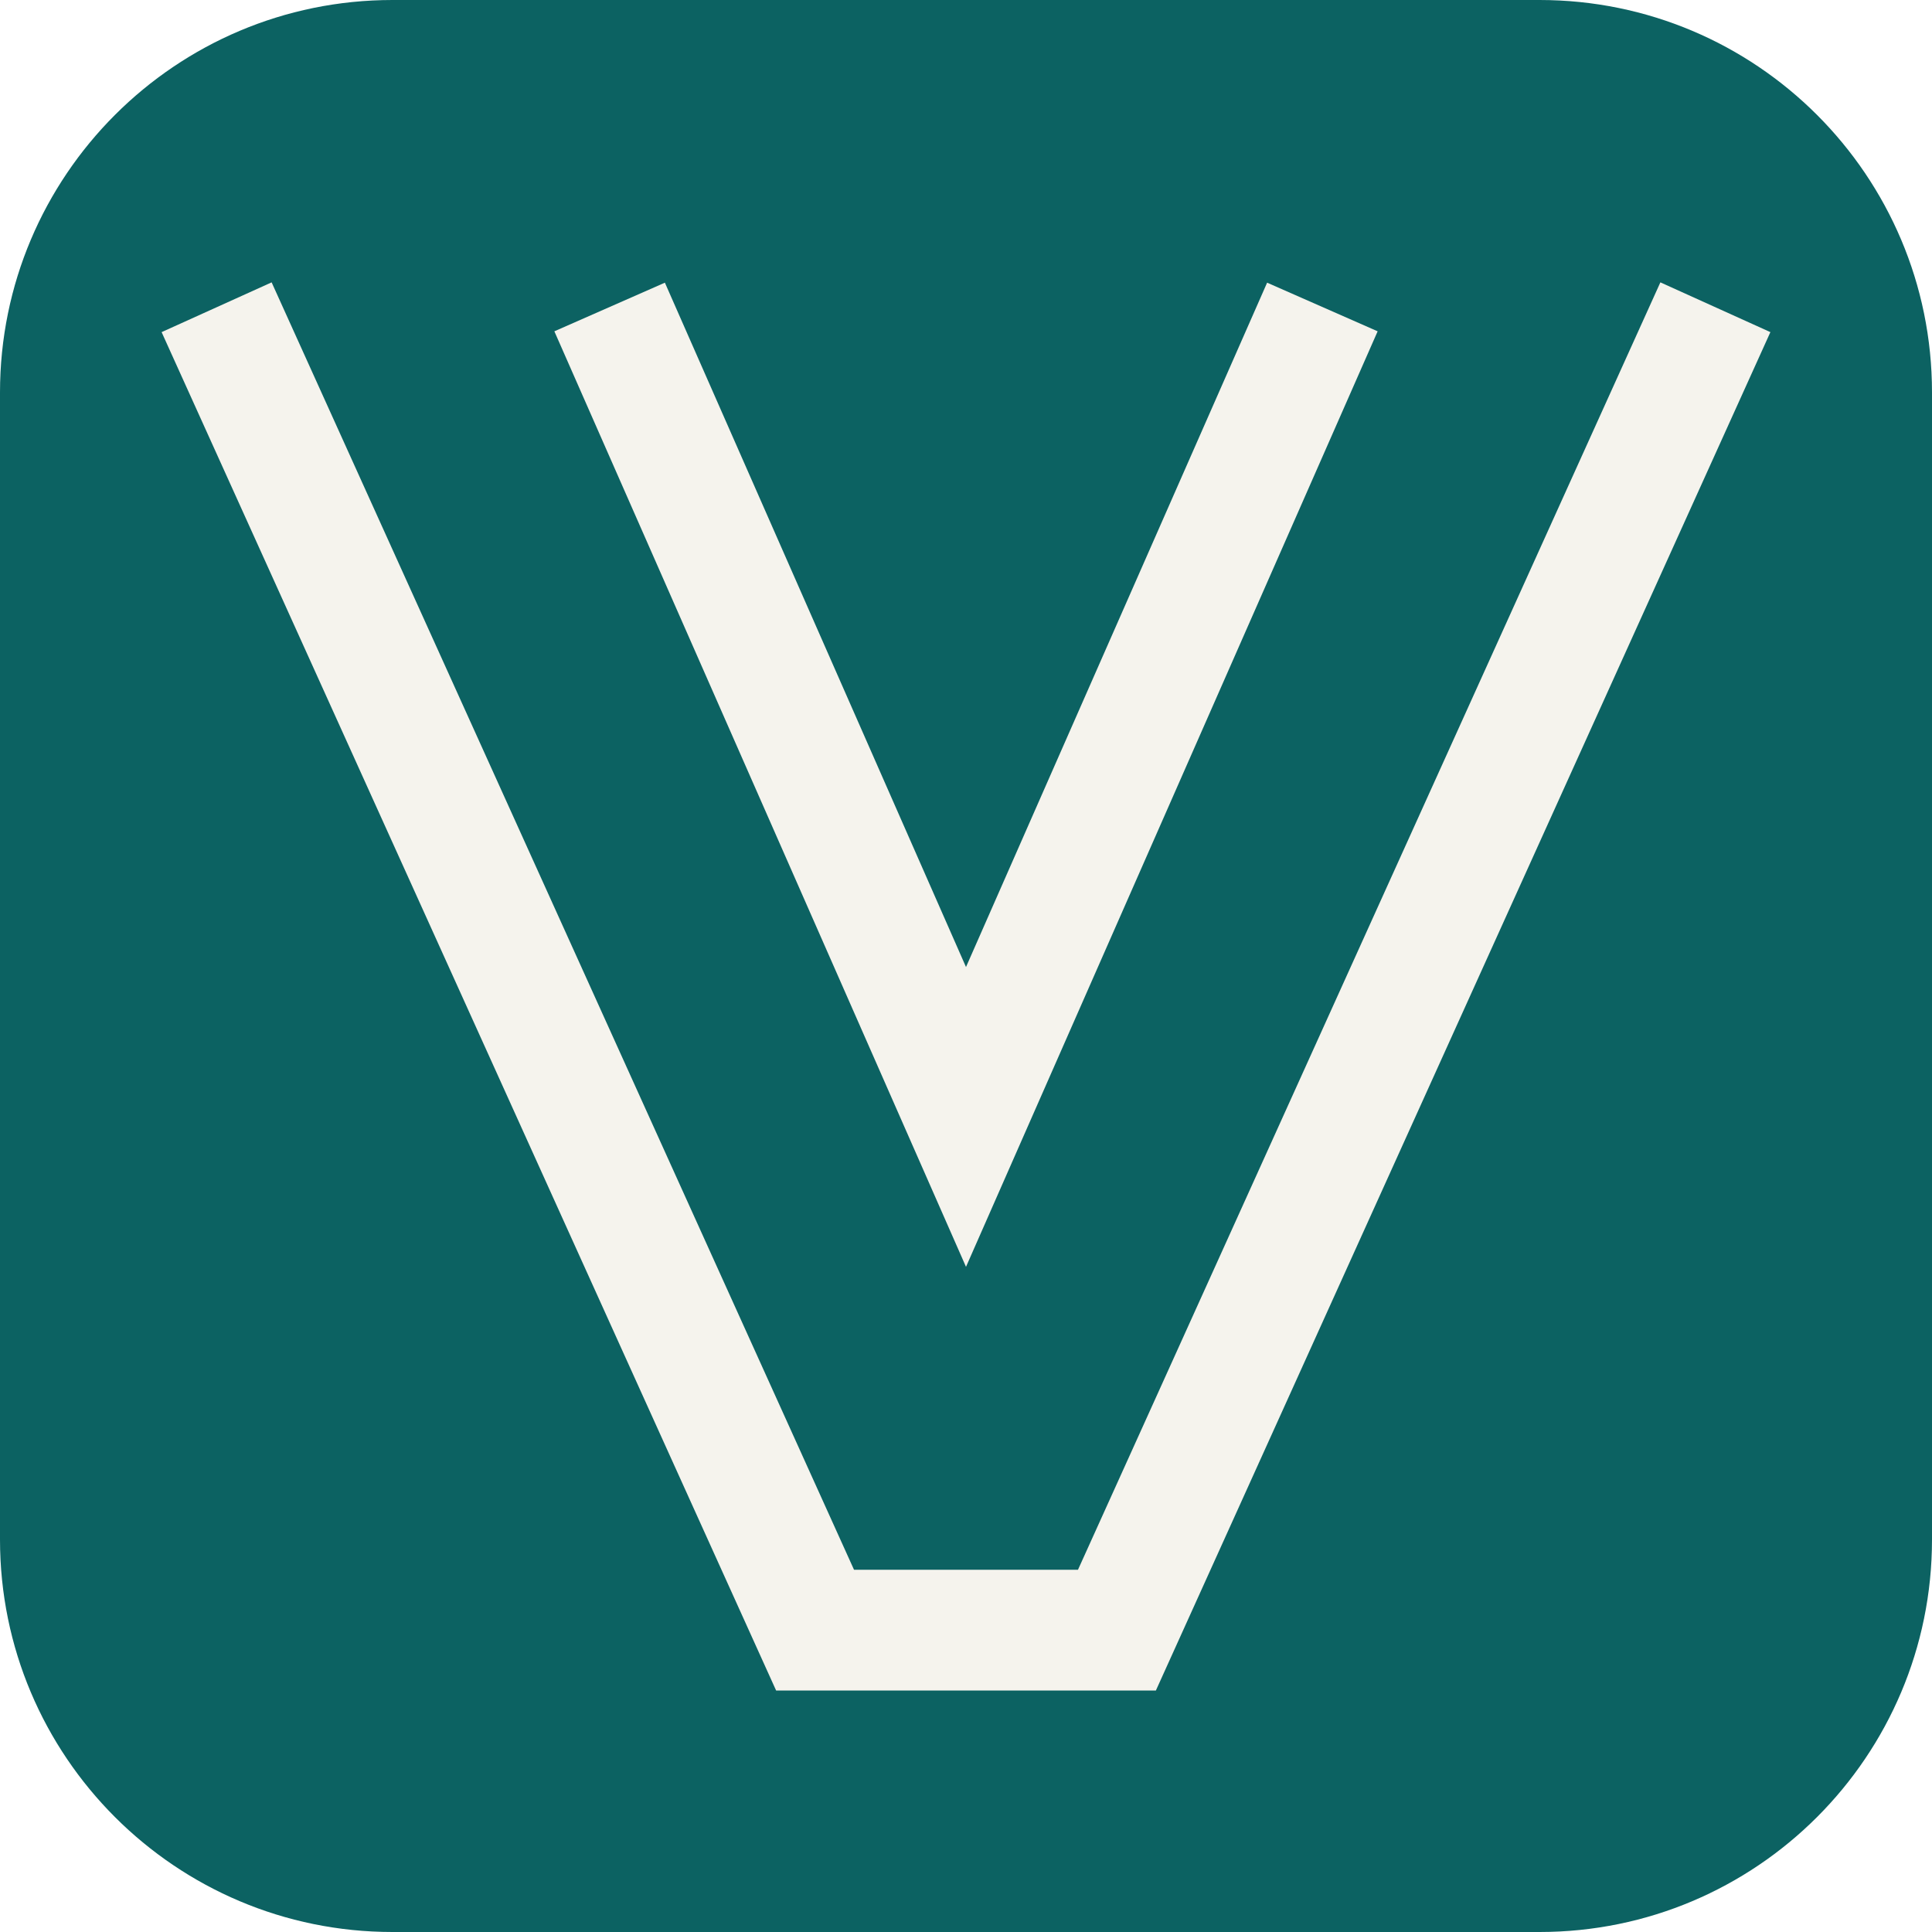
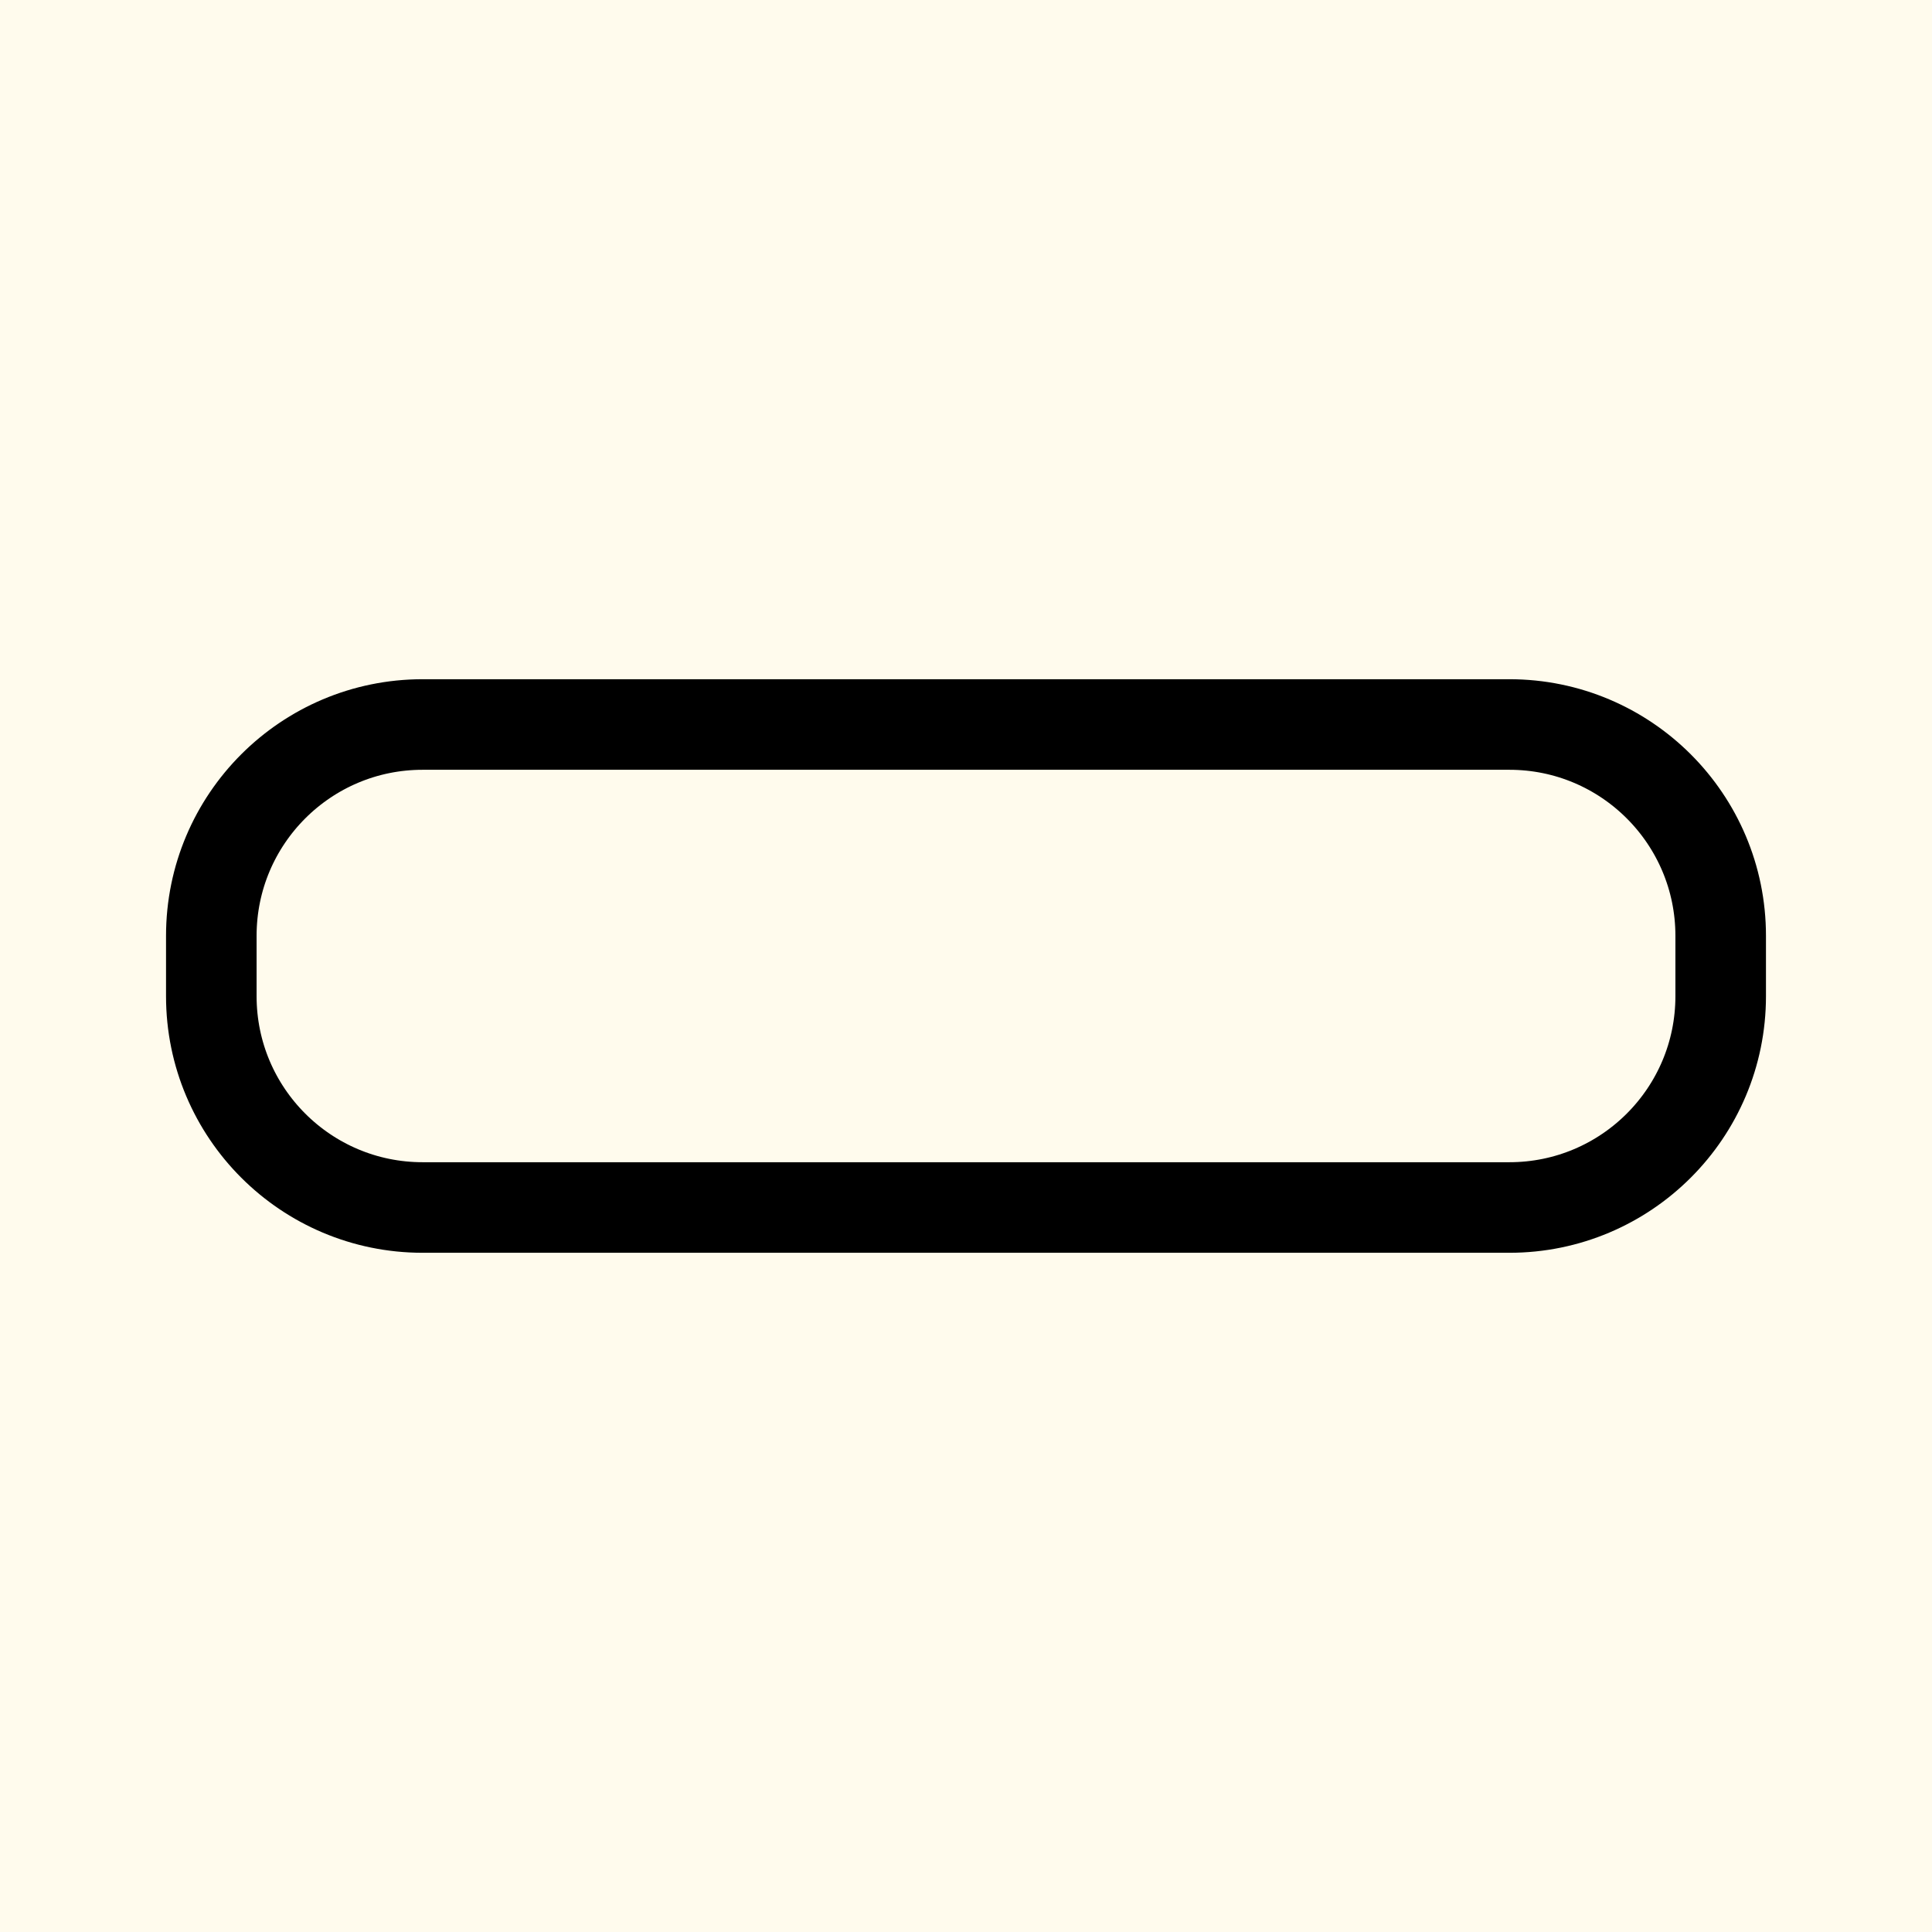
<svg xmlns="http://www.w3.org/2000/svg" viewBox="0 0 64 64">
-   <rect width="64" height="64" rx="13" fill="#0c6262" />
-   <path d="M8 12 27 54h10L56 12M21 12l11 25 11-25" fill="none" stroke="#f5f3ed" stroke-width="4" stroke-linecap="square" />
+   <rect width="64" height="64" fill="#fffbED" />
+   <rect x="7" y="24" width="50" height="16" rx="7" fill="none" stroke="#000" stroke-width="3" />
</svg>
